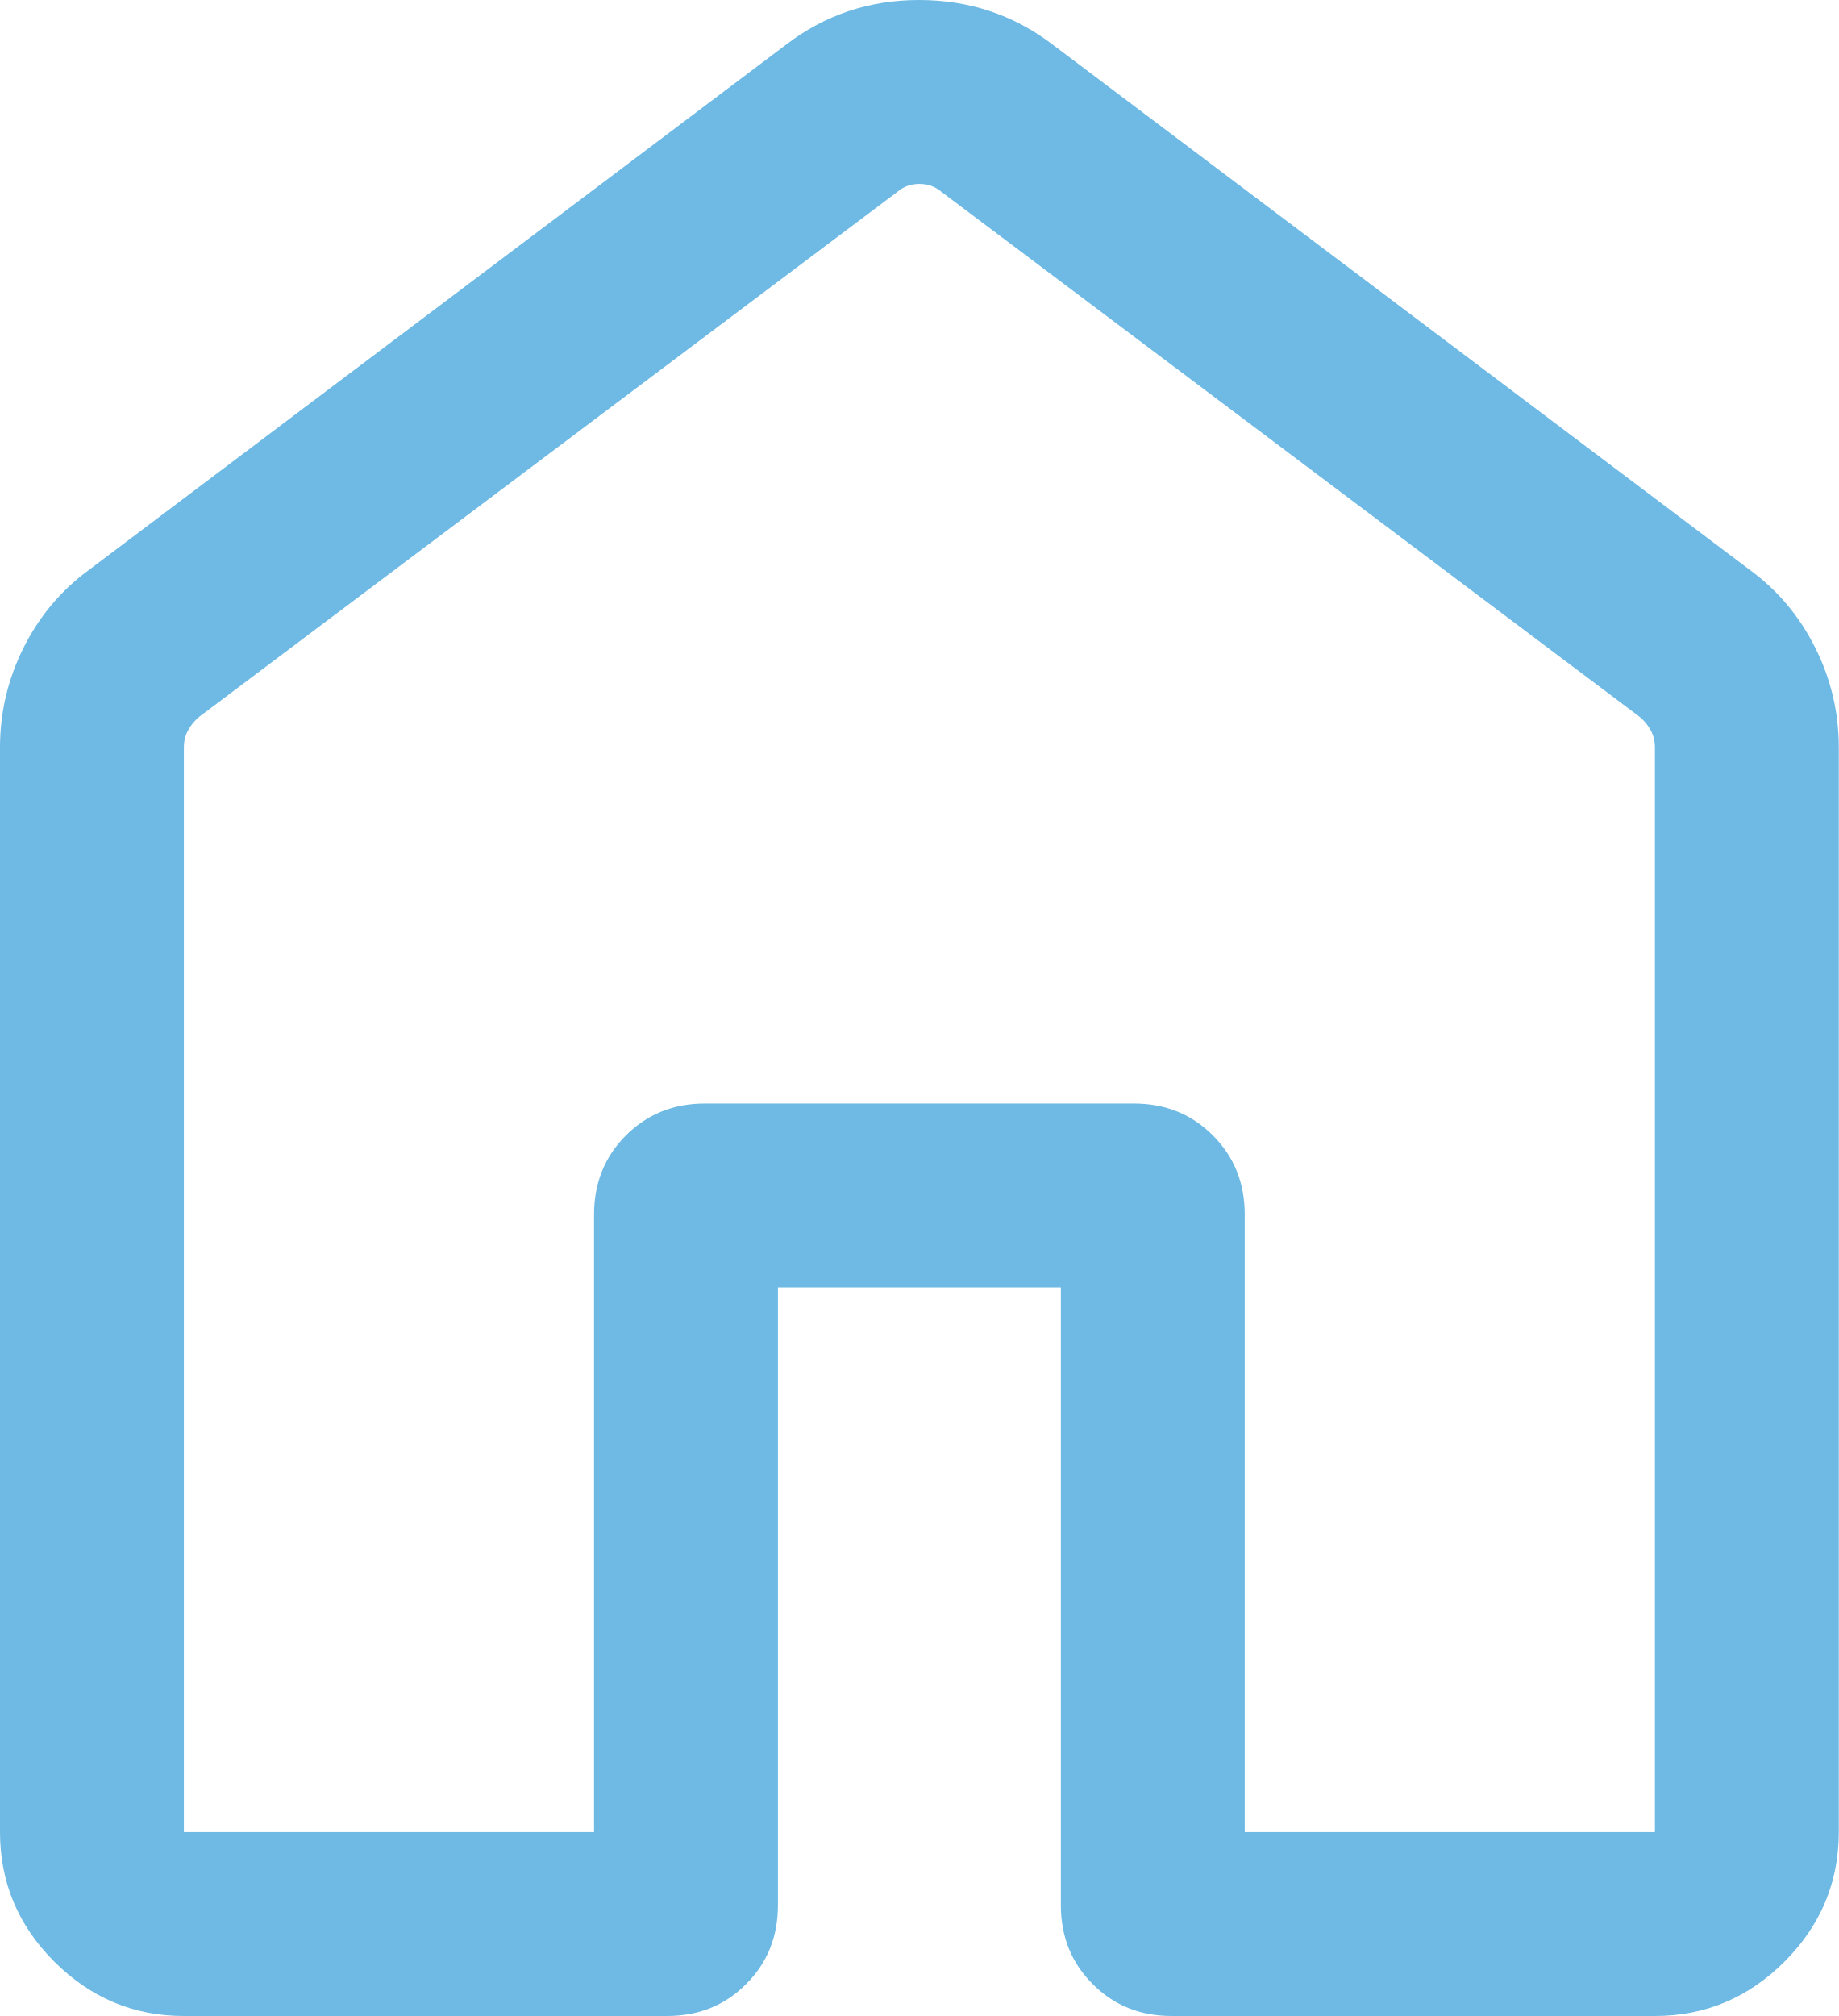
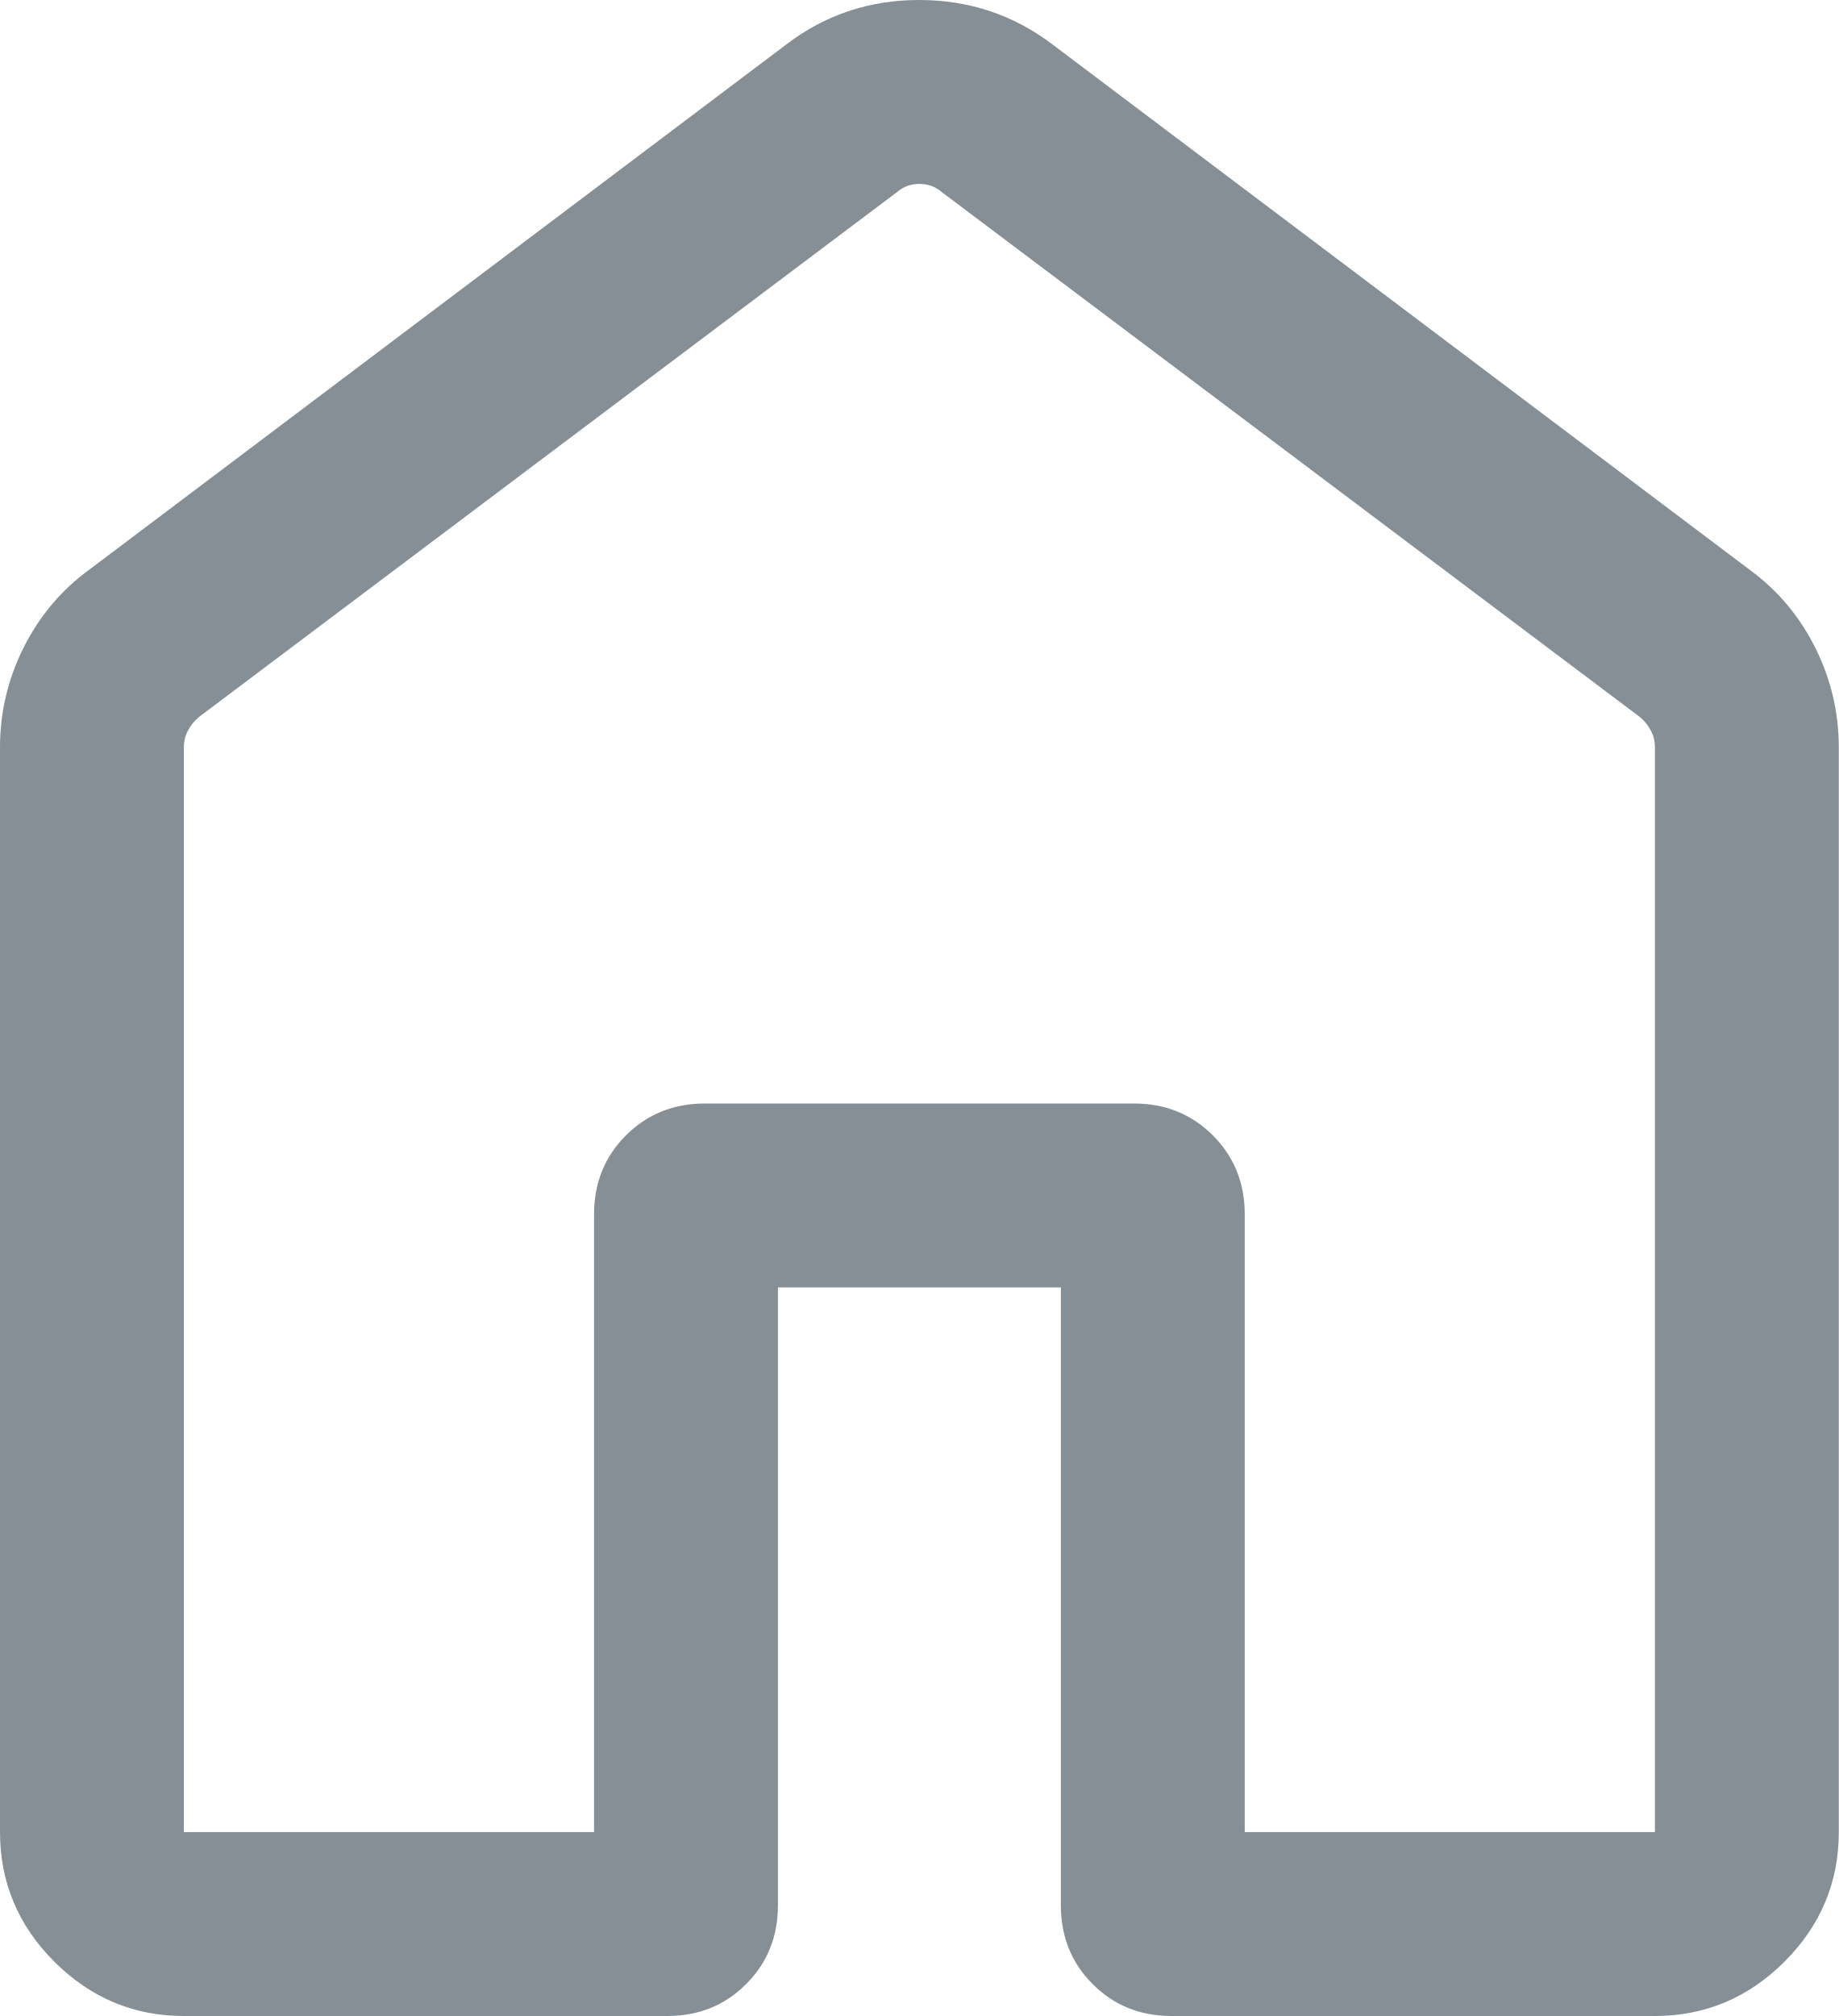
<svg xmlns="http://www.w3.org/2000/svg" preserveAspectRatio="none" overflow="visible" style="display: block;" width="15" height="16.442" viewBox="0 0 15 16.442" fill="none">
-   <path id="Vector" d="M1.5 14.942H4.846V9.904C4.846 9.648 4.933 9.433 5.106 9.26C5.279 9.087 5.494 9 5.75 9H9.25C9.506 9 9.721 9.087 9.894 9.26C10.067 9.433 10.154 9.648 10.154 9.904V14.942H13.5V6.096C13.5 6.045 13.489 5.998 13.466 5.957C13.444 5.915 13.414 5.878 13.375 5.846L7.683 1.567C7.631 1.522 7.571 1.5 7.5 1.5C7.429 1.5 7.369 1.522 7.317 1.567L1.625 5.846C1.587 5.878 1.556 5.915 1.534 5.957C1.511 5.998 1.5 6.045 1.5 6.096V14.942ZM0 14.942V6.096C0 5.81 0.064 5.539 0.192 5.283C0.32 5.027 0.497 4.816 0.723 4.65L6.415 0.362C6.731 0.121 7.092 0 7.498 0C7.905 0 8.267 0.121 8.585 0.362L14.277 4.65C14.503 4.816 14.68 5.027 14.808 5.283C14.936 5.539 15 5.81 15 6.096V14.942C15 15.351 14.852 15.704 14.557 15.999C14.261 16.294 13.909 16.442 13.5 16.442H9.558C9.302 16.442 9.087 16.356 8.914 16.182C8.74 16.009 8.654 15.794 8.654 15.538V10.5H6.346V15.538C6.346 15.794 6.26 16.009 6.086 16.182C5.913 16.356 5.698 16.442 5.442 16.442H1.5C1.091 16.442 0.739 16.294 0.443 15.999C0.148 15.704 0 15.351 0 14.942Z" fill="#6EBAE5" />
+   <path id="Vector" d="M1.5 14.942H4.846V9.904C4.846 9.648 4.933 9.433 5.106 9.26C5.279 9.087 5.494 9 5.75 9H9.25C9.506 9 9.721 9.087 9.894 9.26C10.067 9.433 10.154 9.648 10.154 9.904V14.942H13.5V6.096C13.5 6.045 13.489 5.998 13.466 5.957C13.444 5.915 13.414 5.878 13.375 5.846L7.683 1.567C7.631 1.522 7.571 1.5 7.5 1.5C7.429 1.5 7.369 1.522 7.317 1.567L1.625 5.846C1.587 5.878 1.556 5.915 1.534 5.957C1.511 5.998 1.5 6.045 1.5 6.096V14.942ZM0 14.942V6.096C0 5.81 0.064 5.539 0.192 5.283C0.32 5.027 0.497 4.816 0.723 4.65L6.415 0.362C6.731 0.121 7.092 0 7.498 0C7.905 0 8.267 0.121 8.585 0.362L14.277 4.65C14.503 4.816 14.68 5.027 14.808 5.283C14.936 5.539 15 5.81 15 6.096V14.942C15 15.351 14.852 15.704 14.557 15.999C14.261 16.294 13.909 16.442 13.5 16.442H9.558C9.302 16.442 9.087 16.356 8.914 16.182C8.74 16.009 8.654 15.794 8.654 15.538V10.5H6.346V15.538C6.346 15.794 6.26 16.009 6.086 16.182C5.913 16.356 5.698 16.442 5.442 16.442H1.5C1.091 16.442 0.739 16.294 0.443 15.999C0.148 15.704 0 15.351 0 14.942Z" fill="#868E96" />
</svg>
